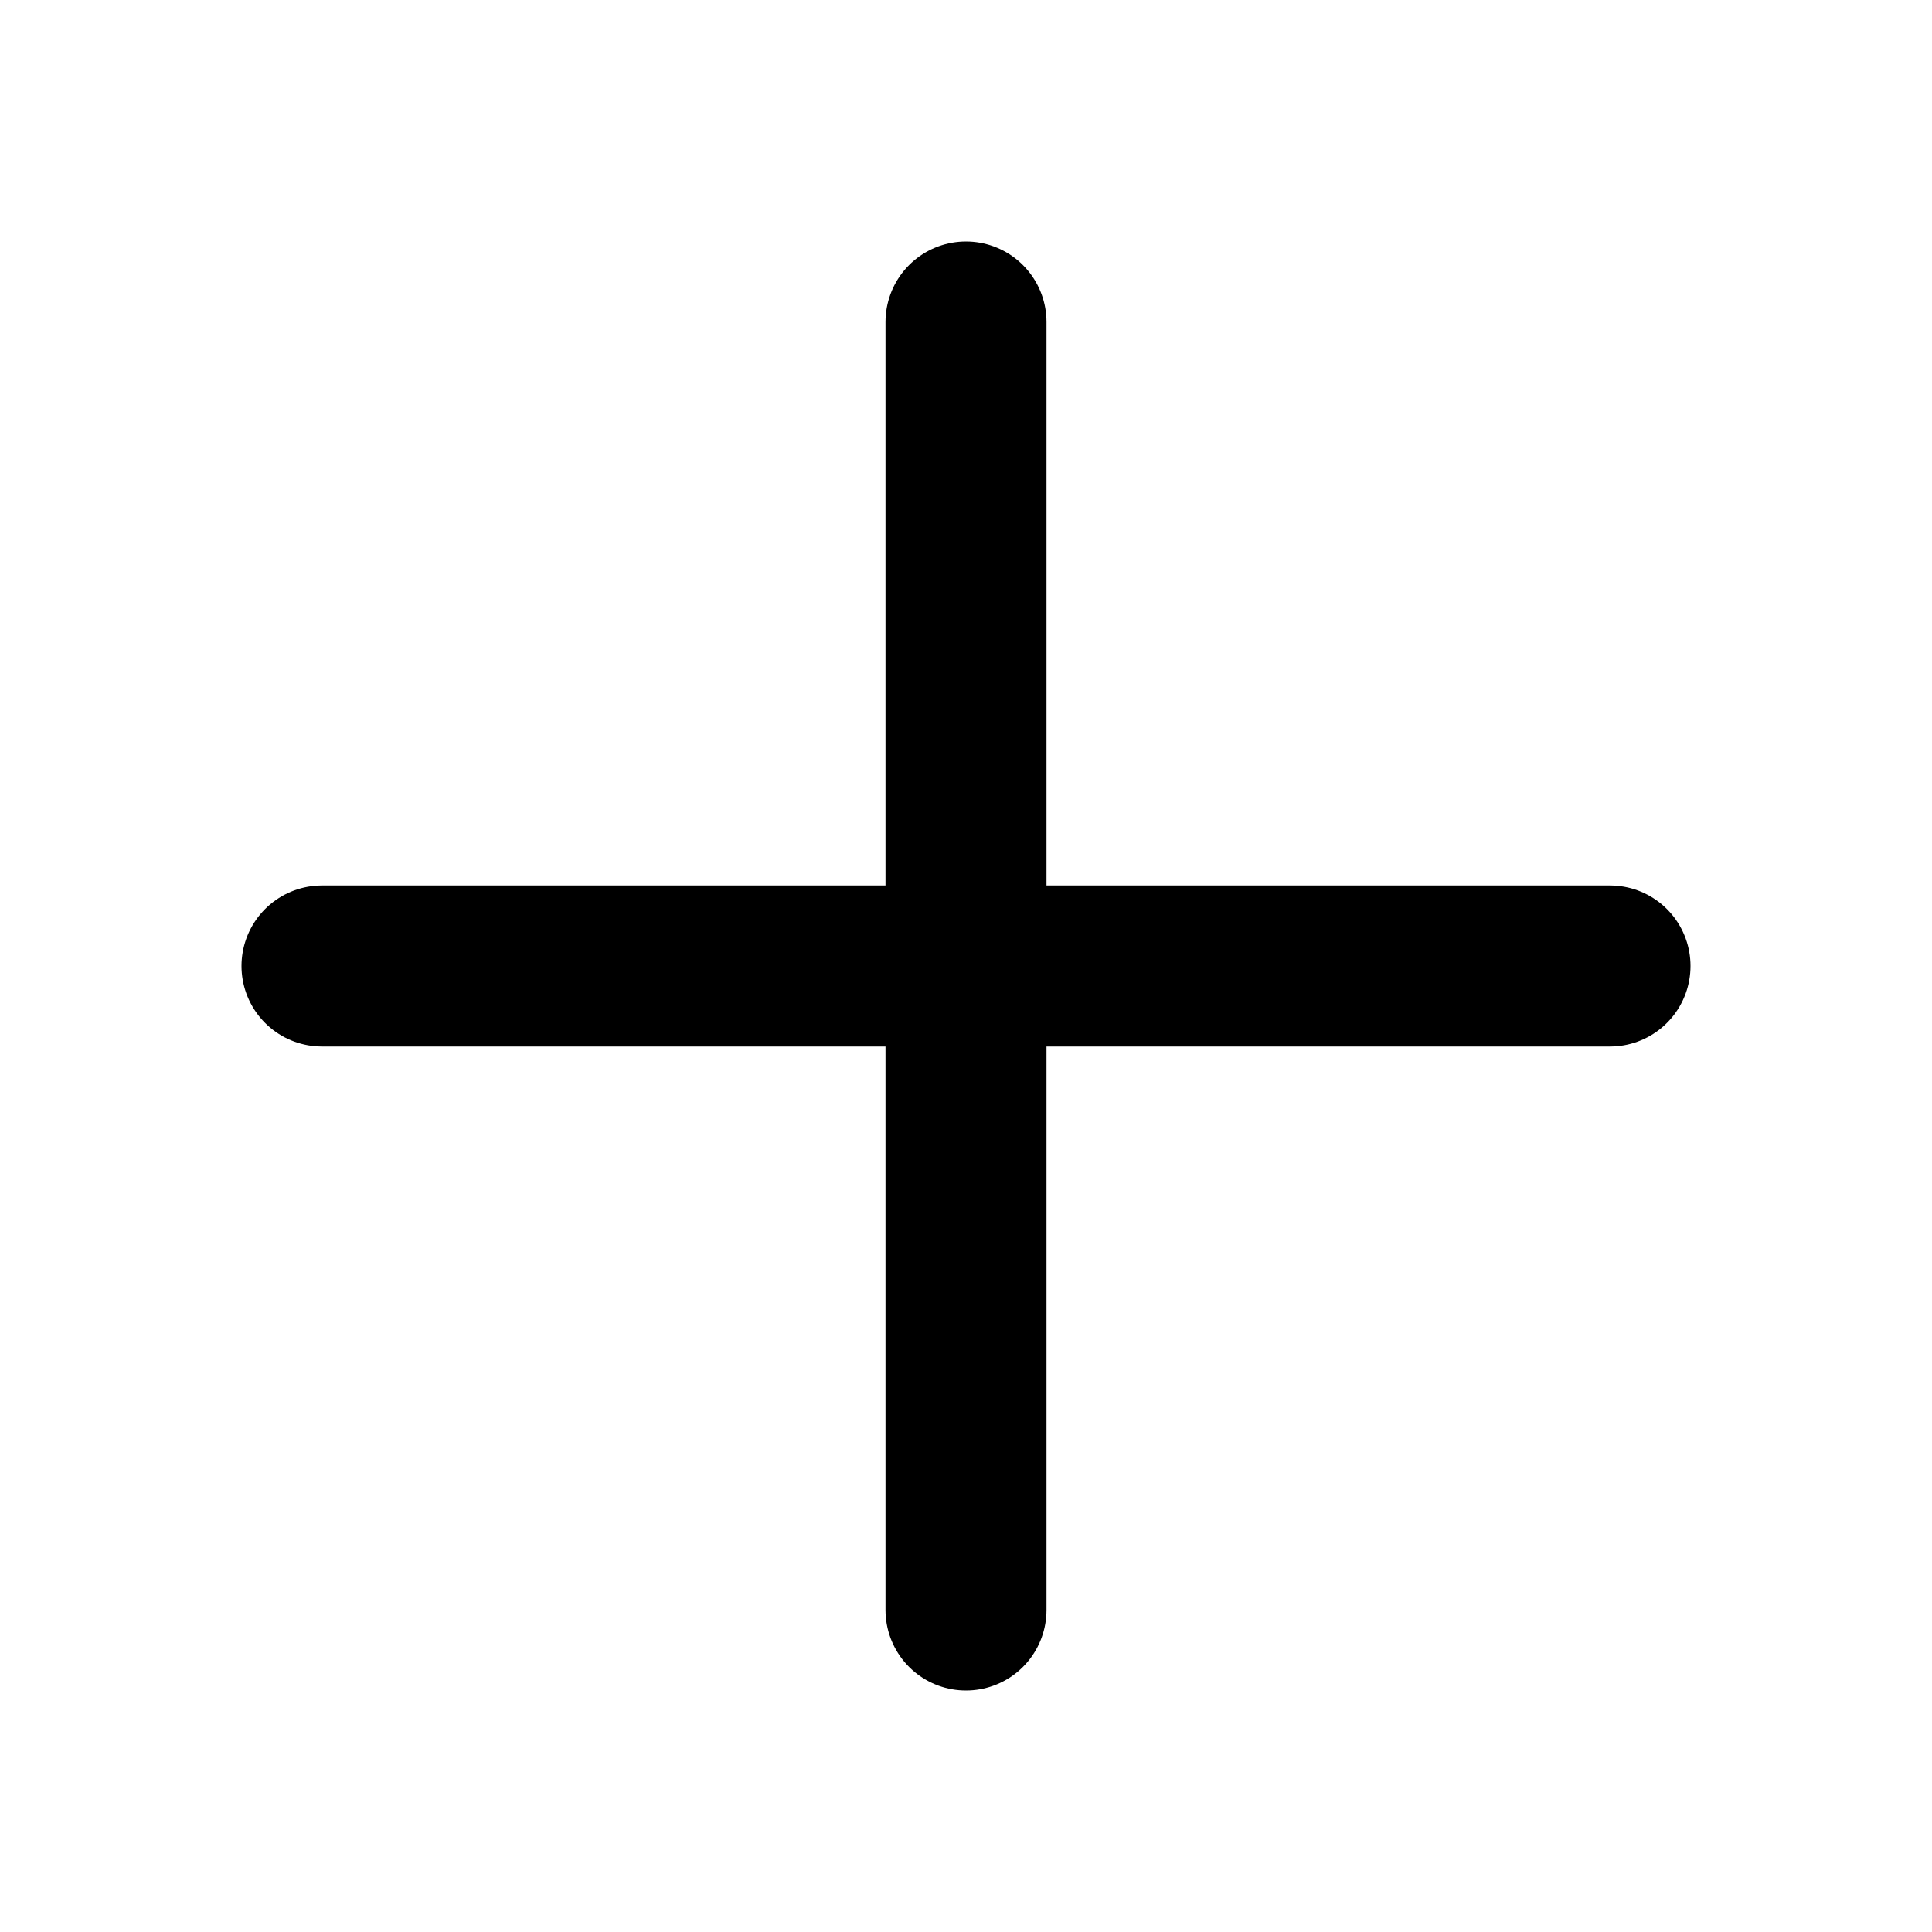
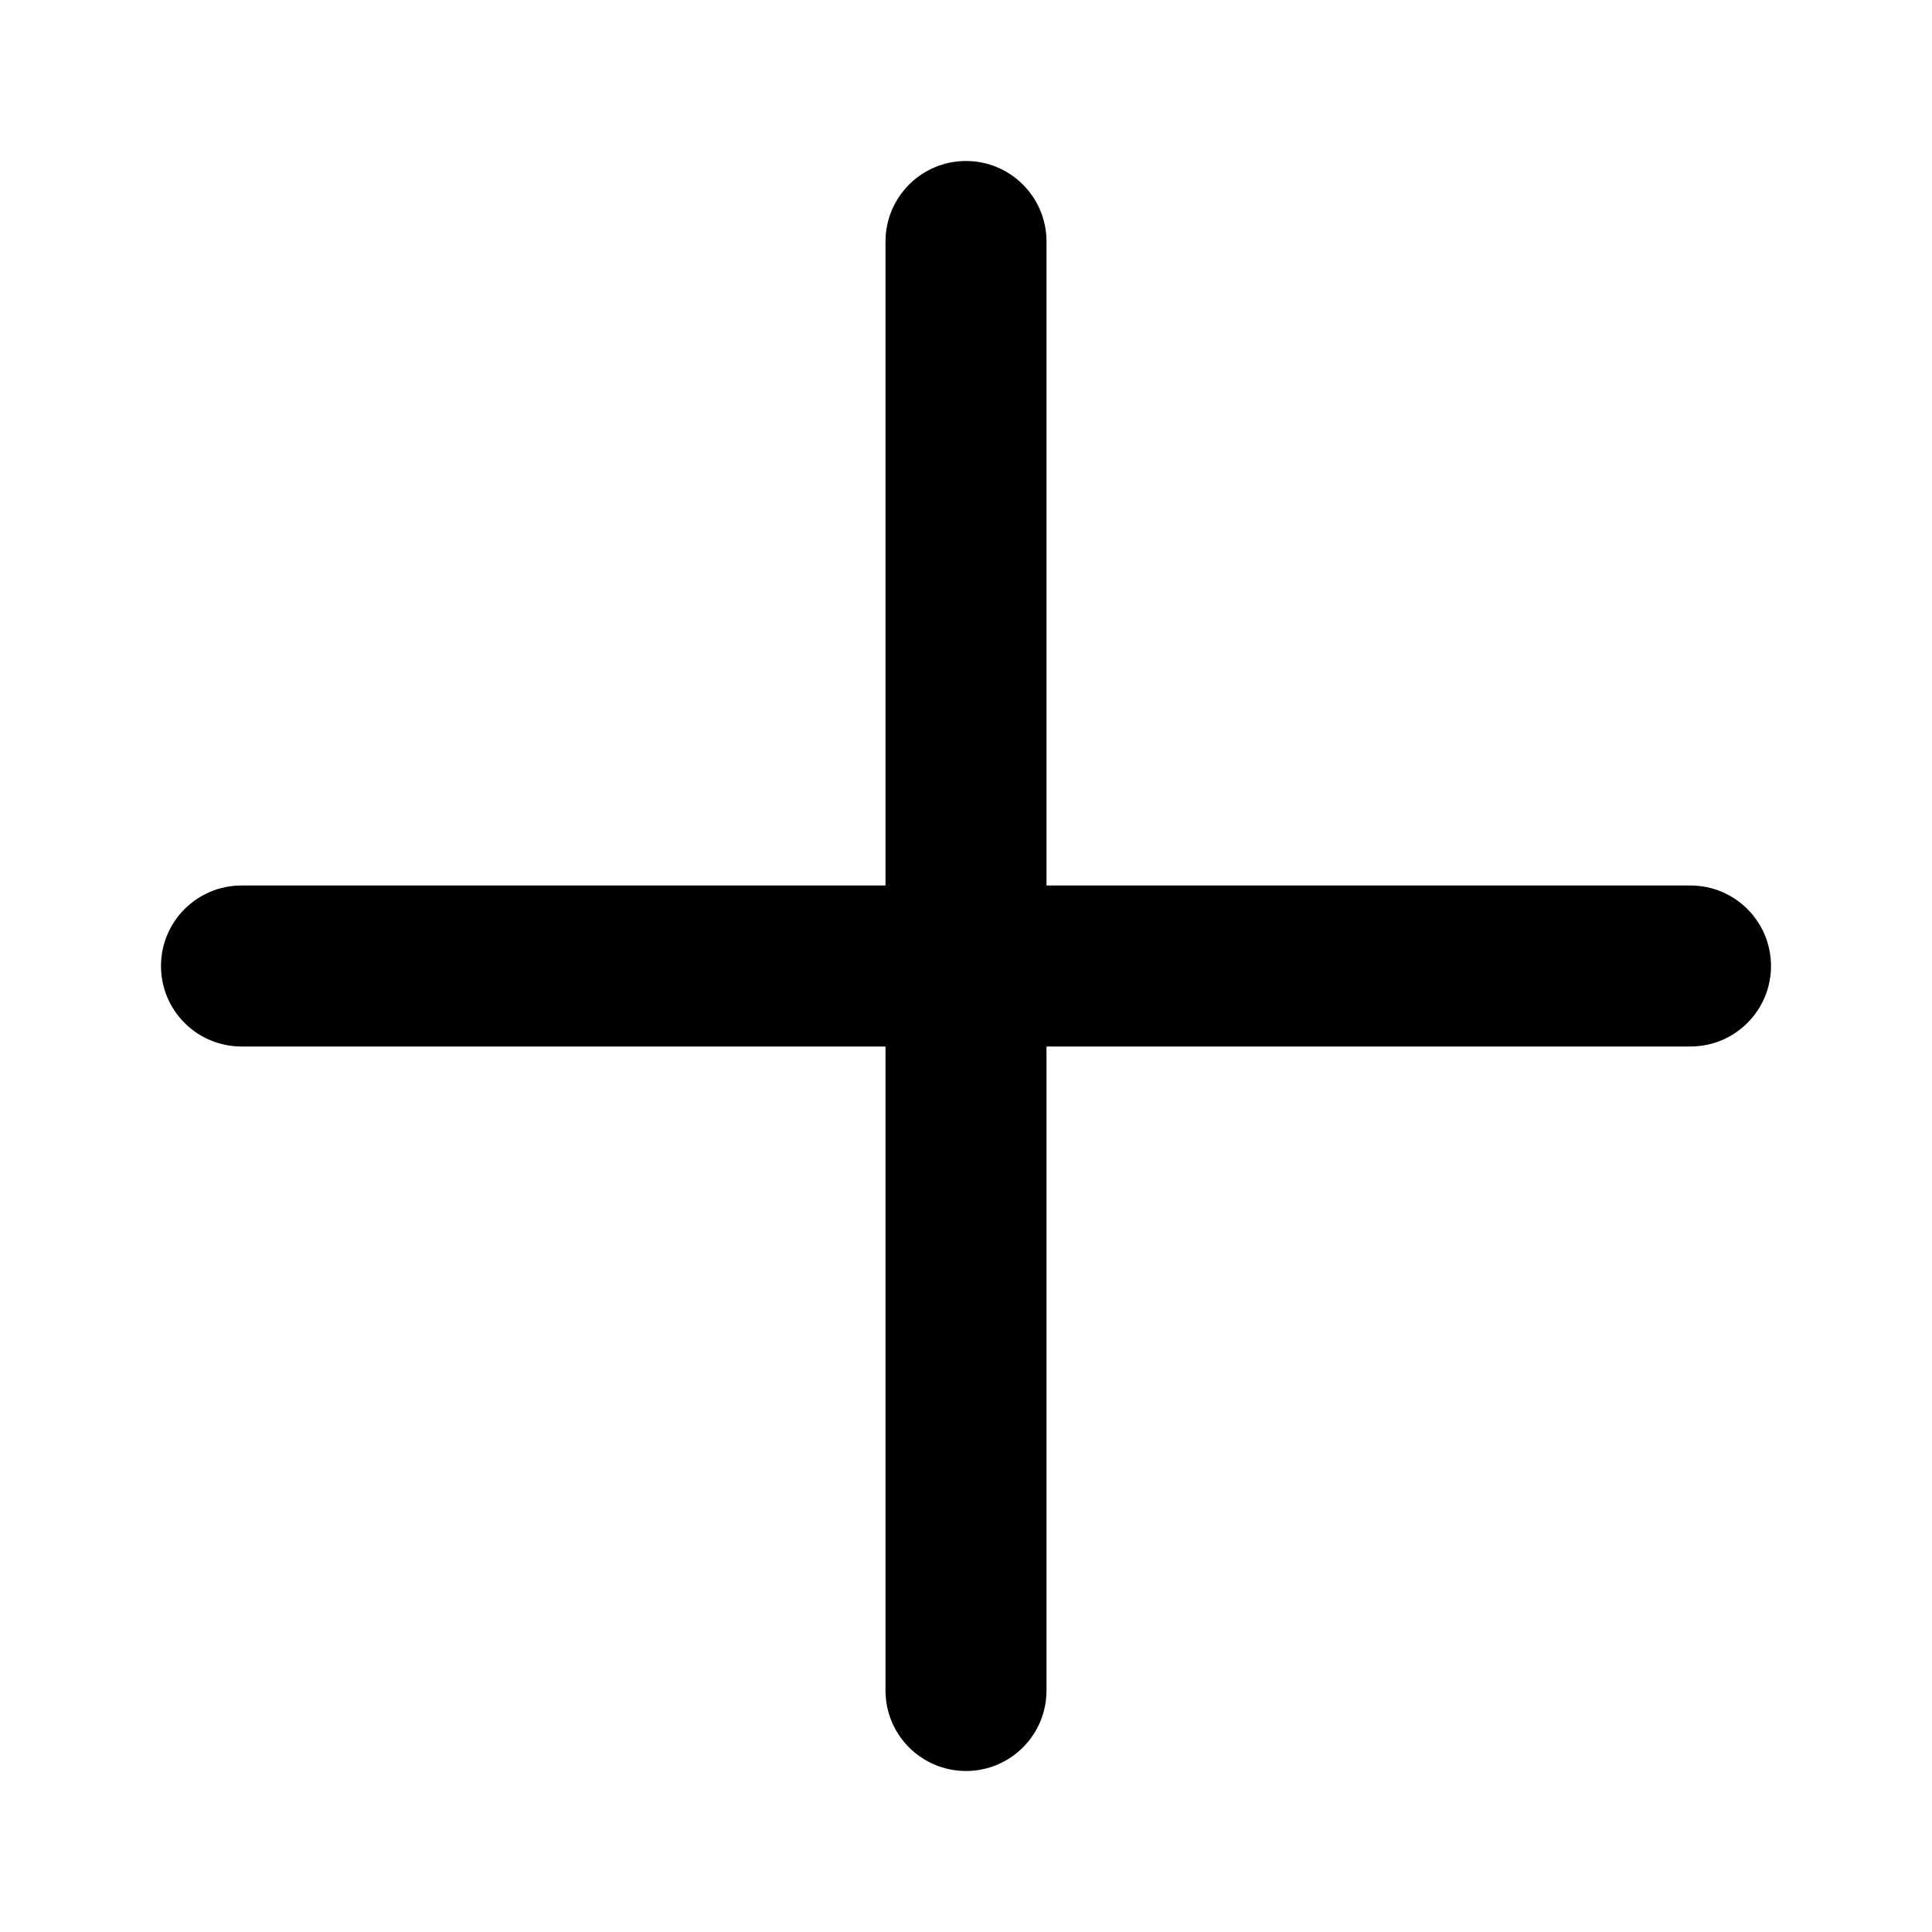
- <svg xmlns="http://www.w3.org/2000/svg" width="800px" height="800px" viewBox="0 0 24 24" fill="none">
-   <path d="M4 12H20M12 4V20" stroke="#000000" stroke-width="2" stroke-linecap="round" stroke-linejoin="round" />
+ <svg xmlns="http://www.w3.org/2000/svg" viewBox="0 0 24 24" width="24" height="24" fill="#000000">
+   <path d="M21 11h-8V3a1 1 0 1 0-2 0v8H3a1 1 0 1 0 0 2h8v8a1 1 0 1 0 2 0v-8h8a1 1 0 1 0 0-2Z" />
</svg>
